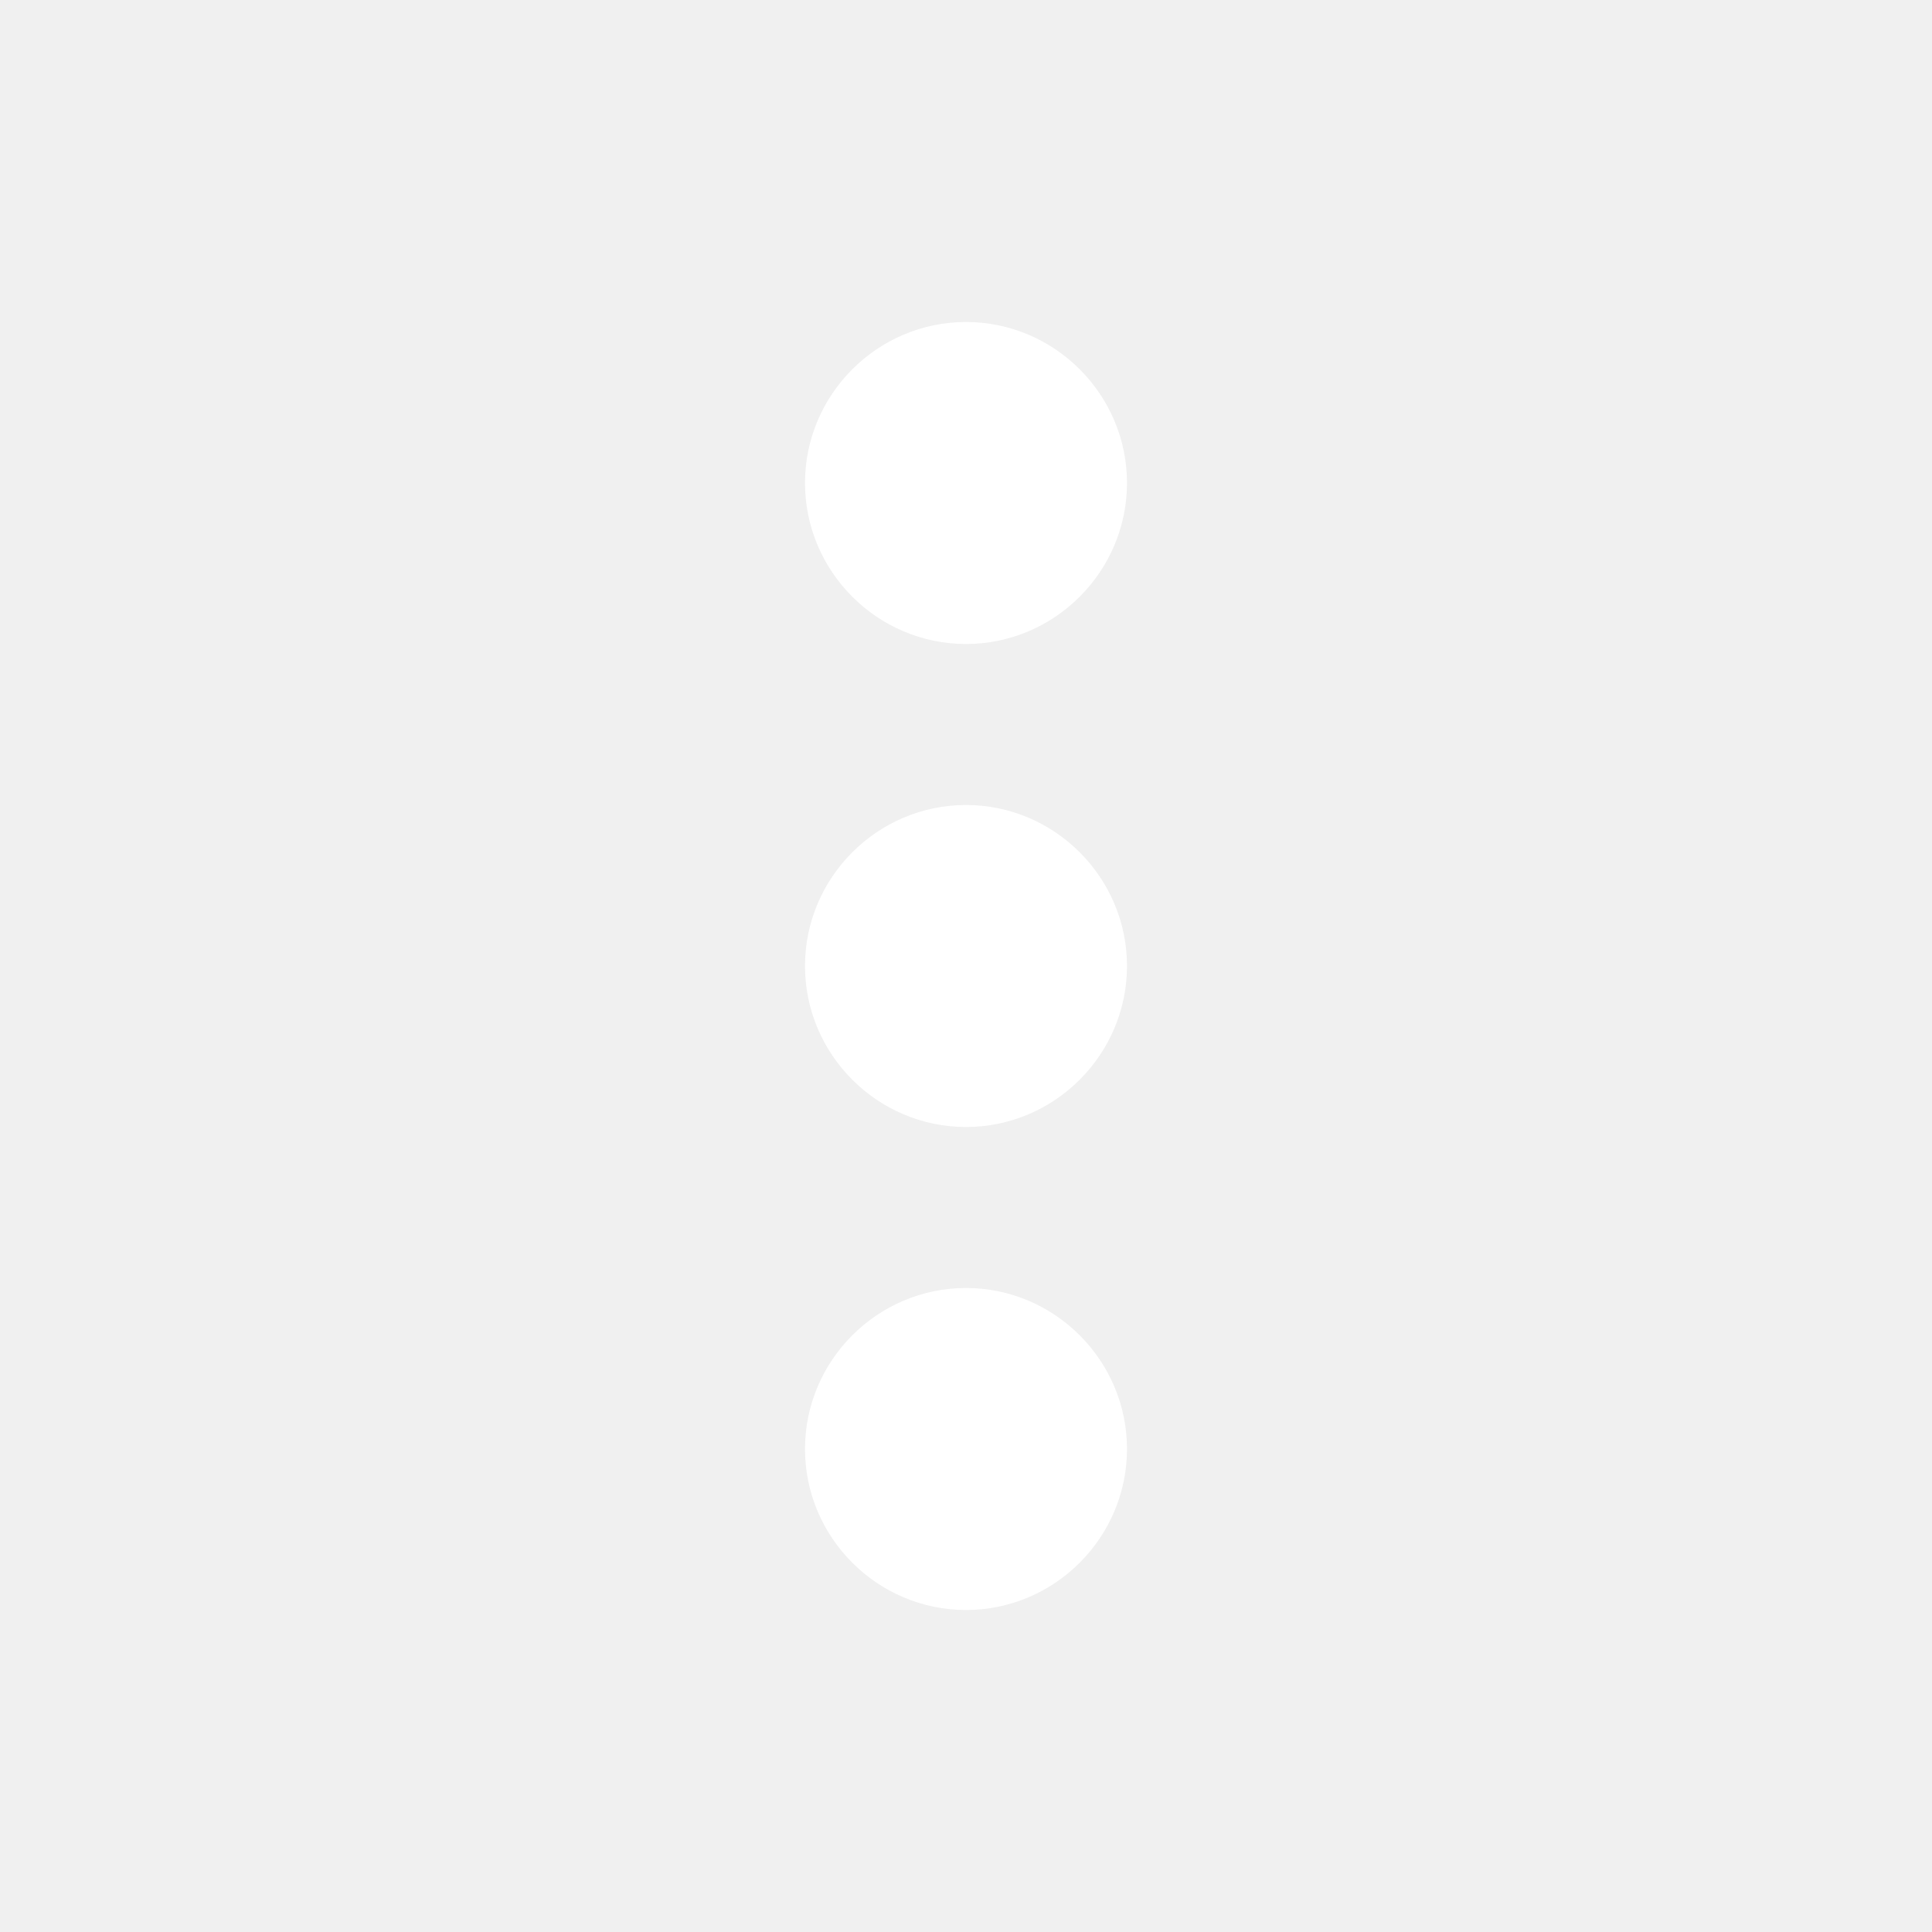
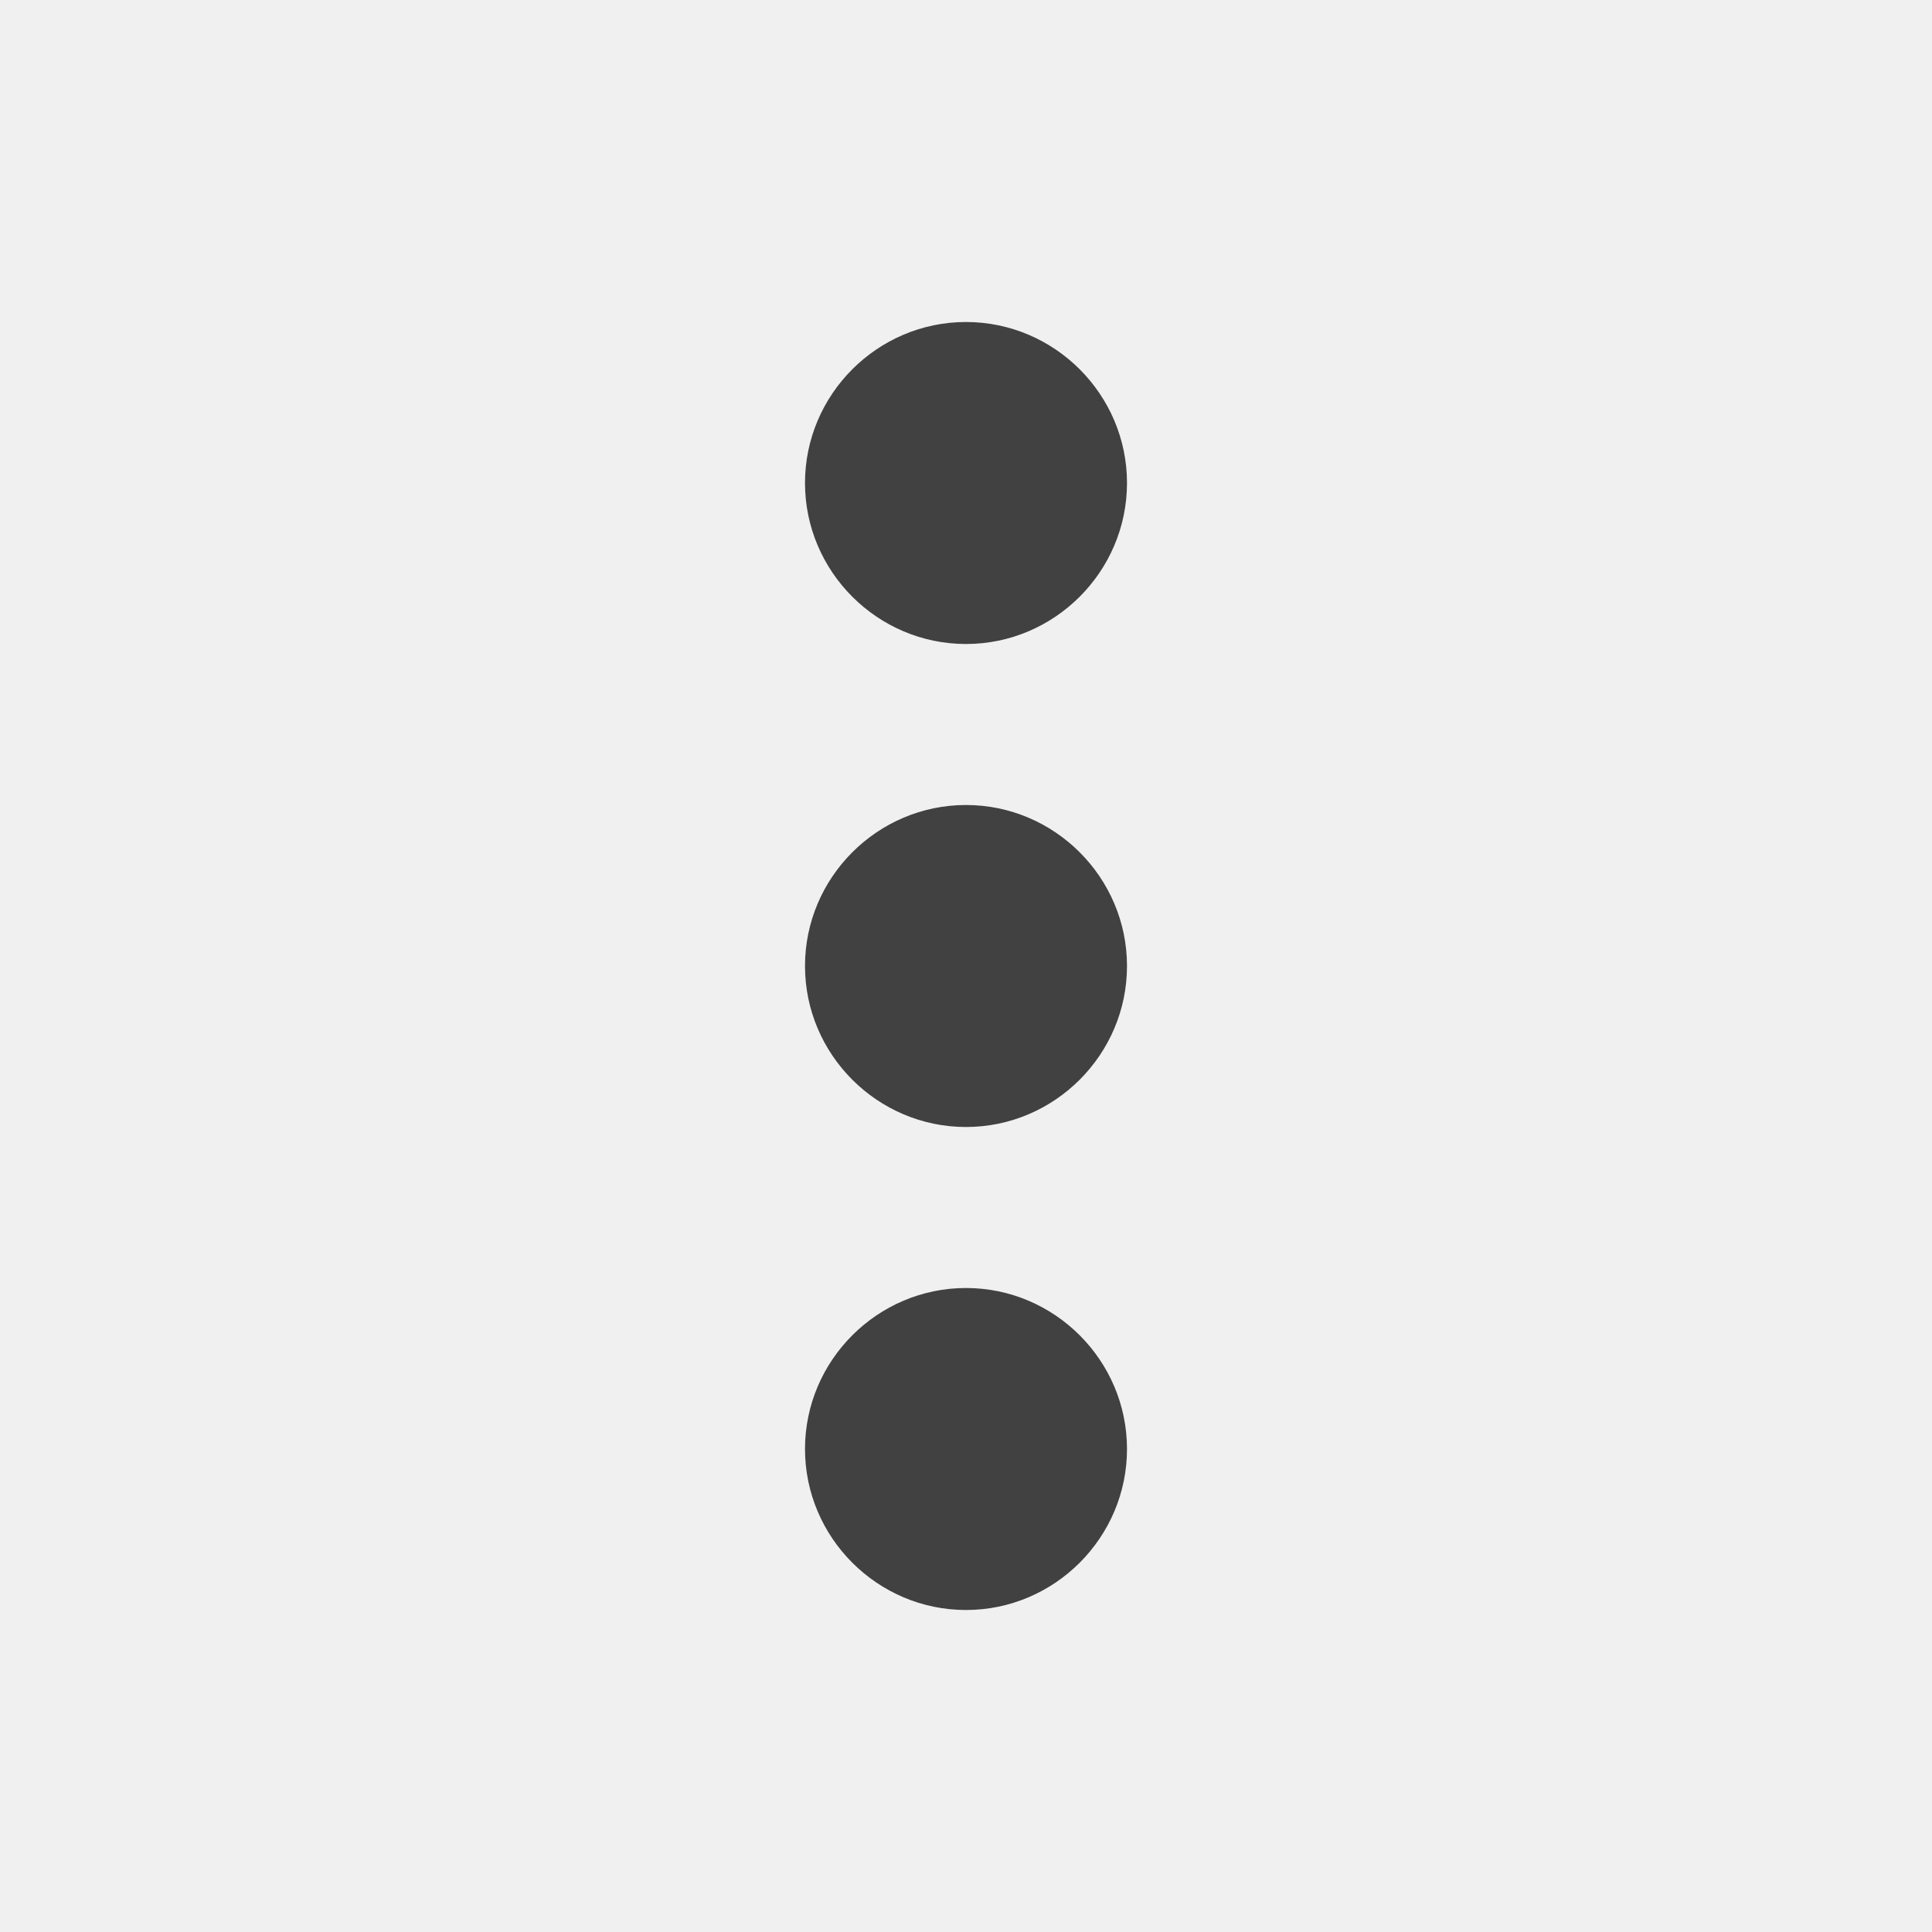
<svg xmlns="http://www.w3.org/2000/svg" height="24" viewBox="0 0 24 24" width="24">
  <path d="M0 0h24v24H0V0z" fill="none" />
-   <path style="fill:white" d="M12 8c1.1 0 2-.9 2-2s-.9-2-2-2-2 .9-2 2 .9 2 2 2zm0 2c-1.1 0-2 .9-2 2s.9 2 2 2 2-.9 2-2-.9-2-2-2zm0 6c-1.1 0-2 .9-2 2s.9 2 2 2 2-.9 2-2-.9-2-2-2z" />
+   <path style="fill:#414141" d="M12 8c1.1 0 2-.9 2-2s-.9-2-2-2-2 .9-2 2 .9 2 2 2zm0 2c-1.1 0-2 .9-2 2s.9 2 2 2 2-.9 2-2-.9-2-2-2zm0 6c-1.1 0-2 .9-2 2s.9 2 2 2 2-.9 2-2-.9-2-2-2z" />
</svg>
